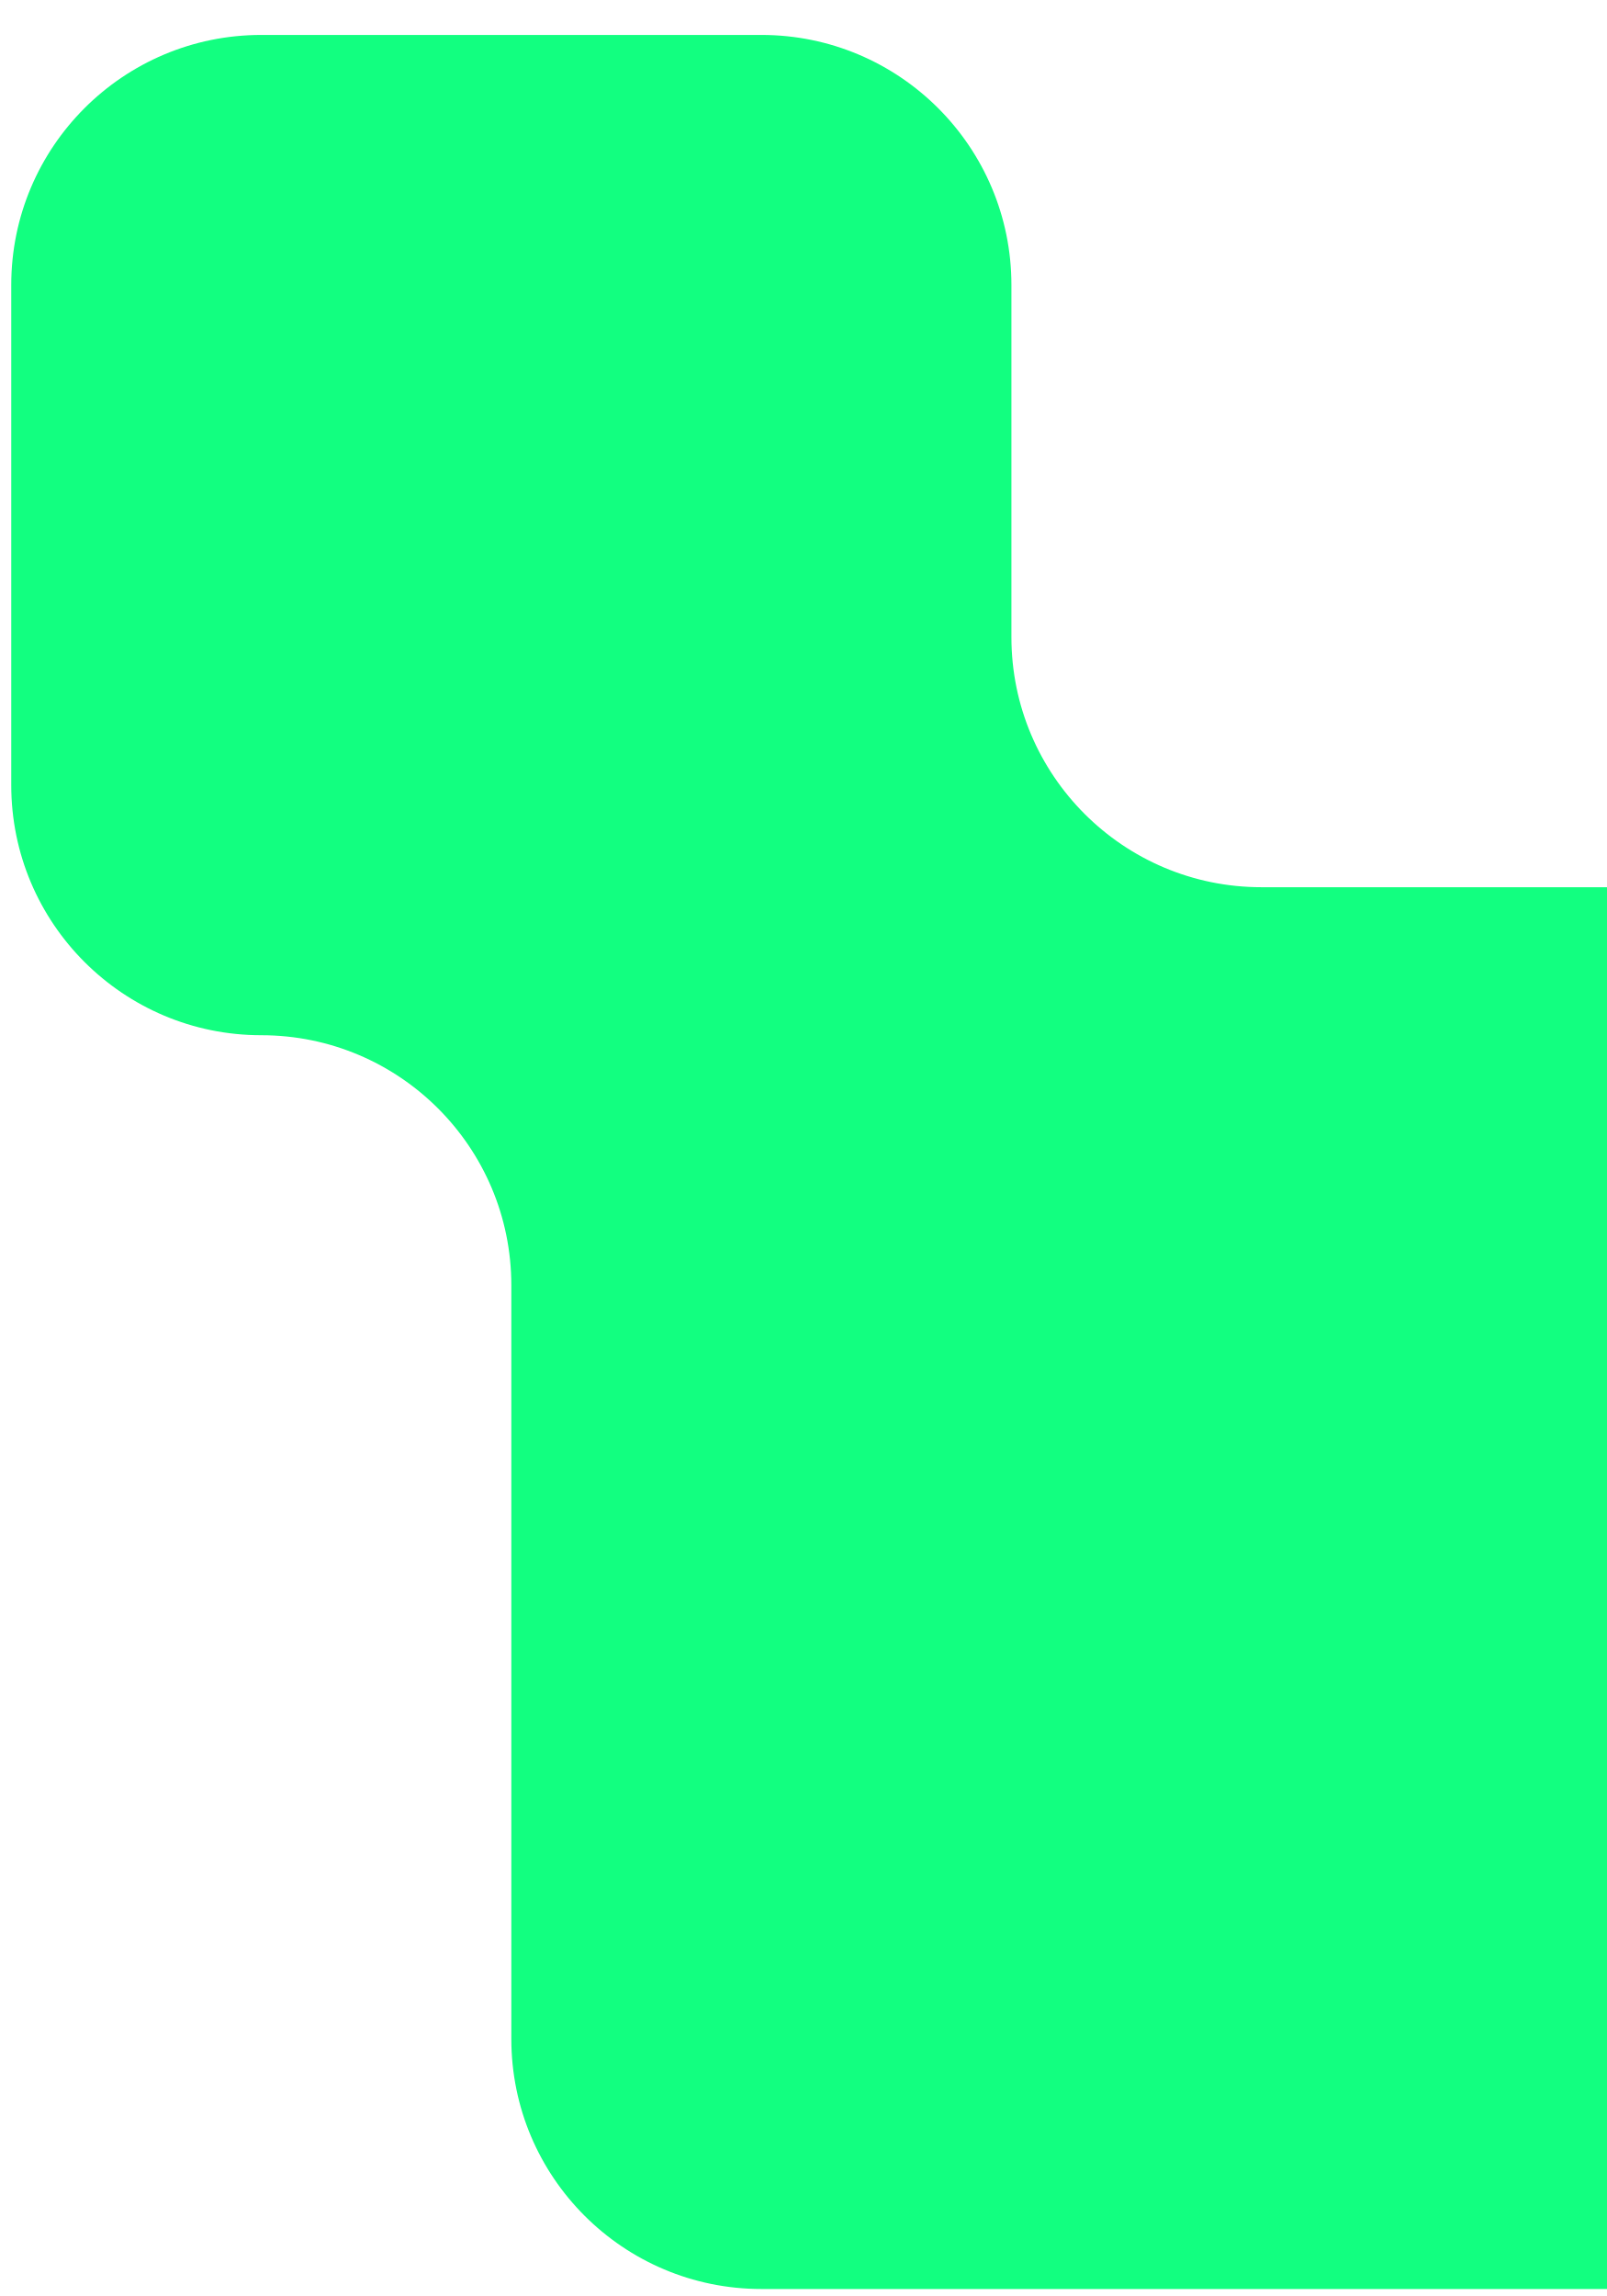
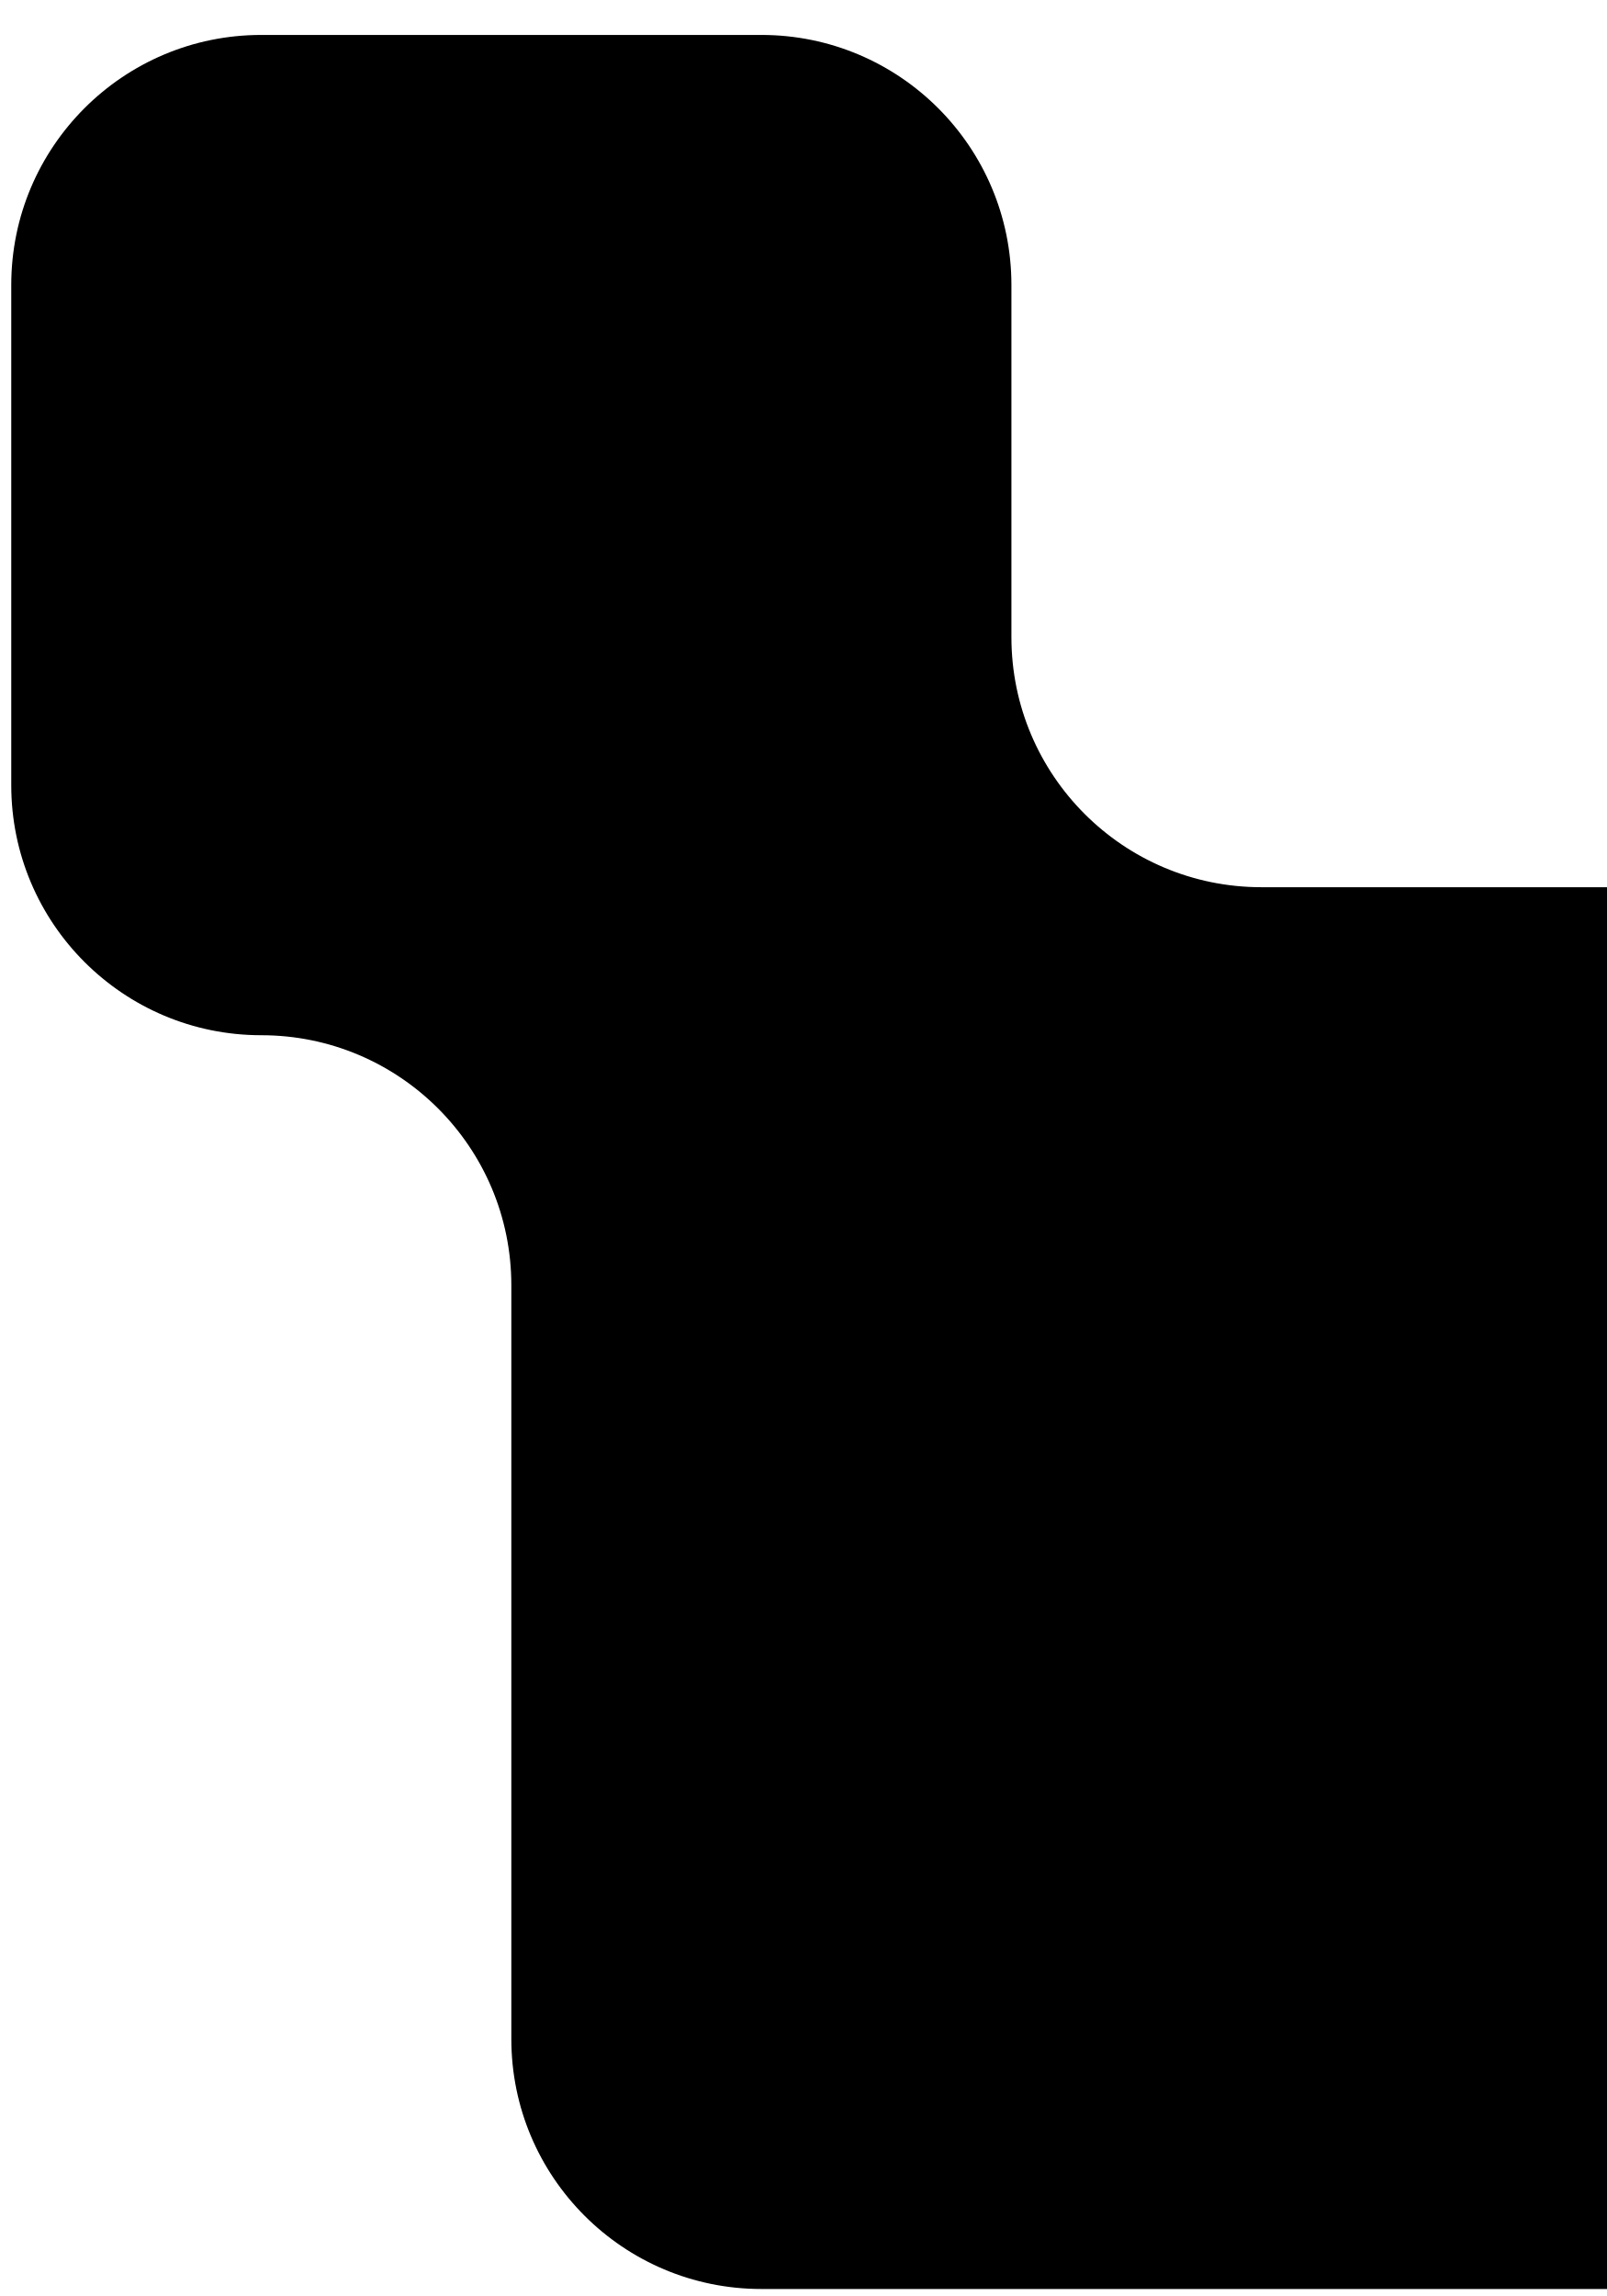
<svg xmlns="http://www.w3.org/2000/svg" width="42" height="60" viewBox="0 0 42 60" fill="none">
-   <path d="M19.899 59.817H43.461C47.07 59.817 49.996 56.891 49.996 53.282V29.72C49.996 26.111 47.07 23.185 43.461 23.185H32.969C29.36 23.185 26.434 20.259 26.434 16.65V7.448C26.434 3.839 23.508 0.913 19.899 0.913H6.829C3.22 0.913 0.294 3.839 0.294 7.448V20.518C0.294 24.127 3.22 27.053 6.829 27.053C10.438 27.053 13.364 29.979 13.364 33.588V53.282C13.364 56.891 16.29 59.817 19.899 59.817Z" fill="#12FF80" />
+   <path d="M19.899 59.817H43.461C47.07 59.817 49.996 56.891 49.996 53.282V29.72C49.996 26.111 47.07 23.185 43.461 23.185H32.969C29.36 23.185 26.434 20.259 26.434 16.65V7.448C26.434 3.839 23.508 0.913 19.899 0.913H6.829C3.22 0.913 0.294 3.839 0.294 7.448V20.518C0.294 24.127 3.22 27.053 6.829 27.053C10.438 27.053 13.364 29.979 13.364 33.588V53.282C13.364 56.891 16.29 59.817 19.899 59.817Z" fill="currentColor" />
</svg>
